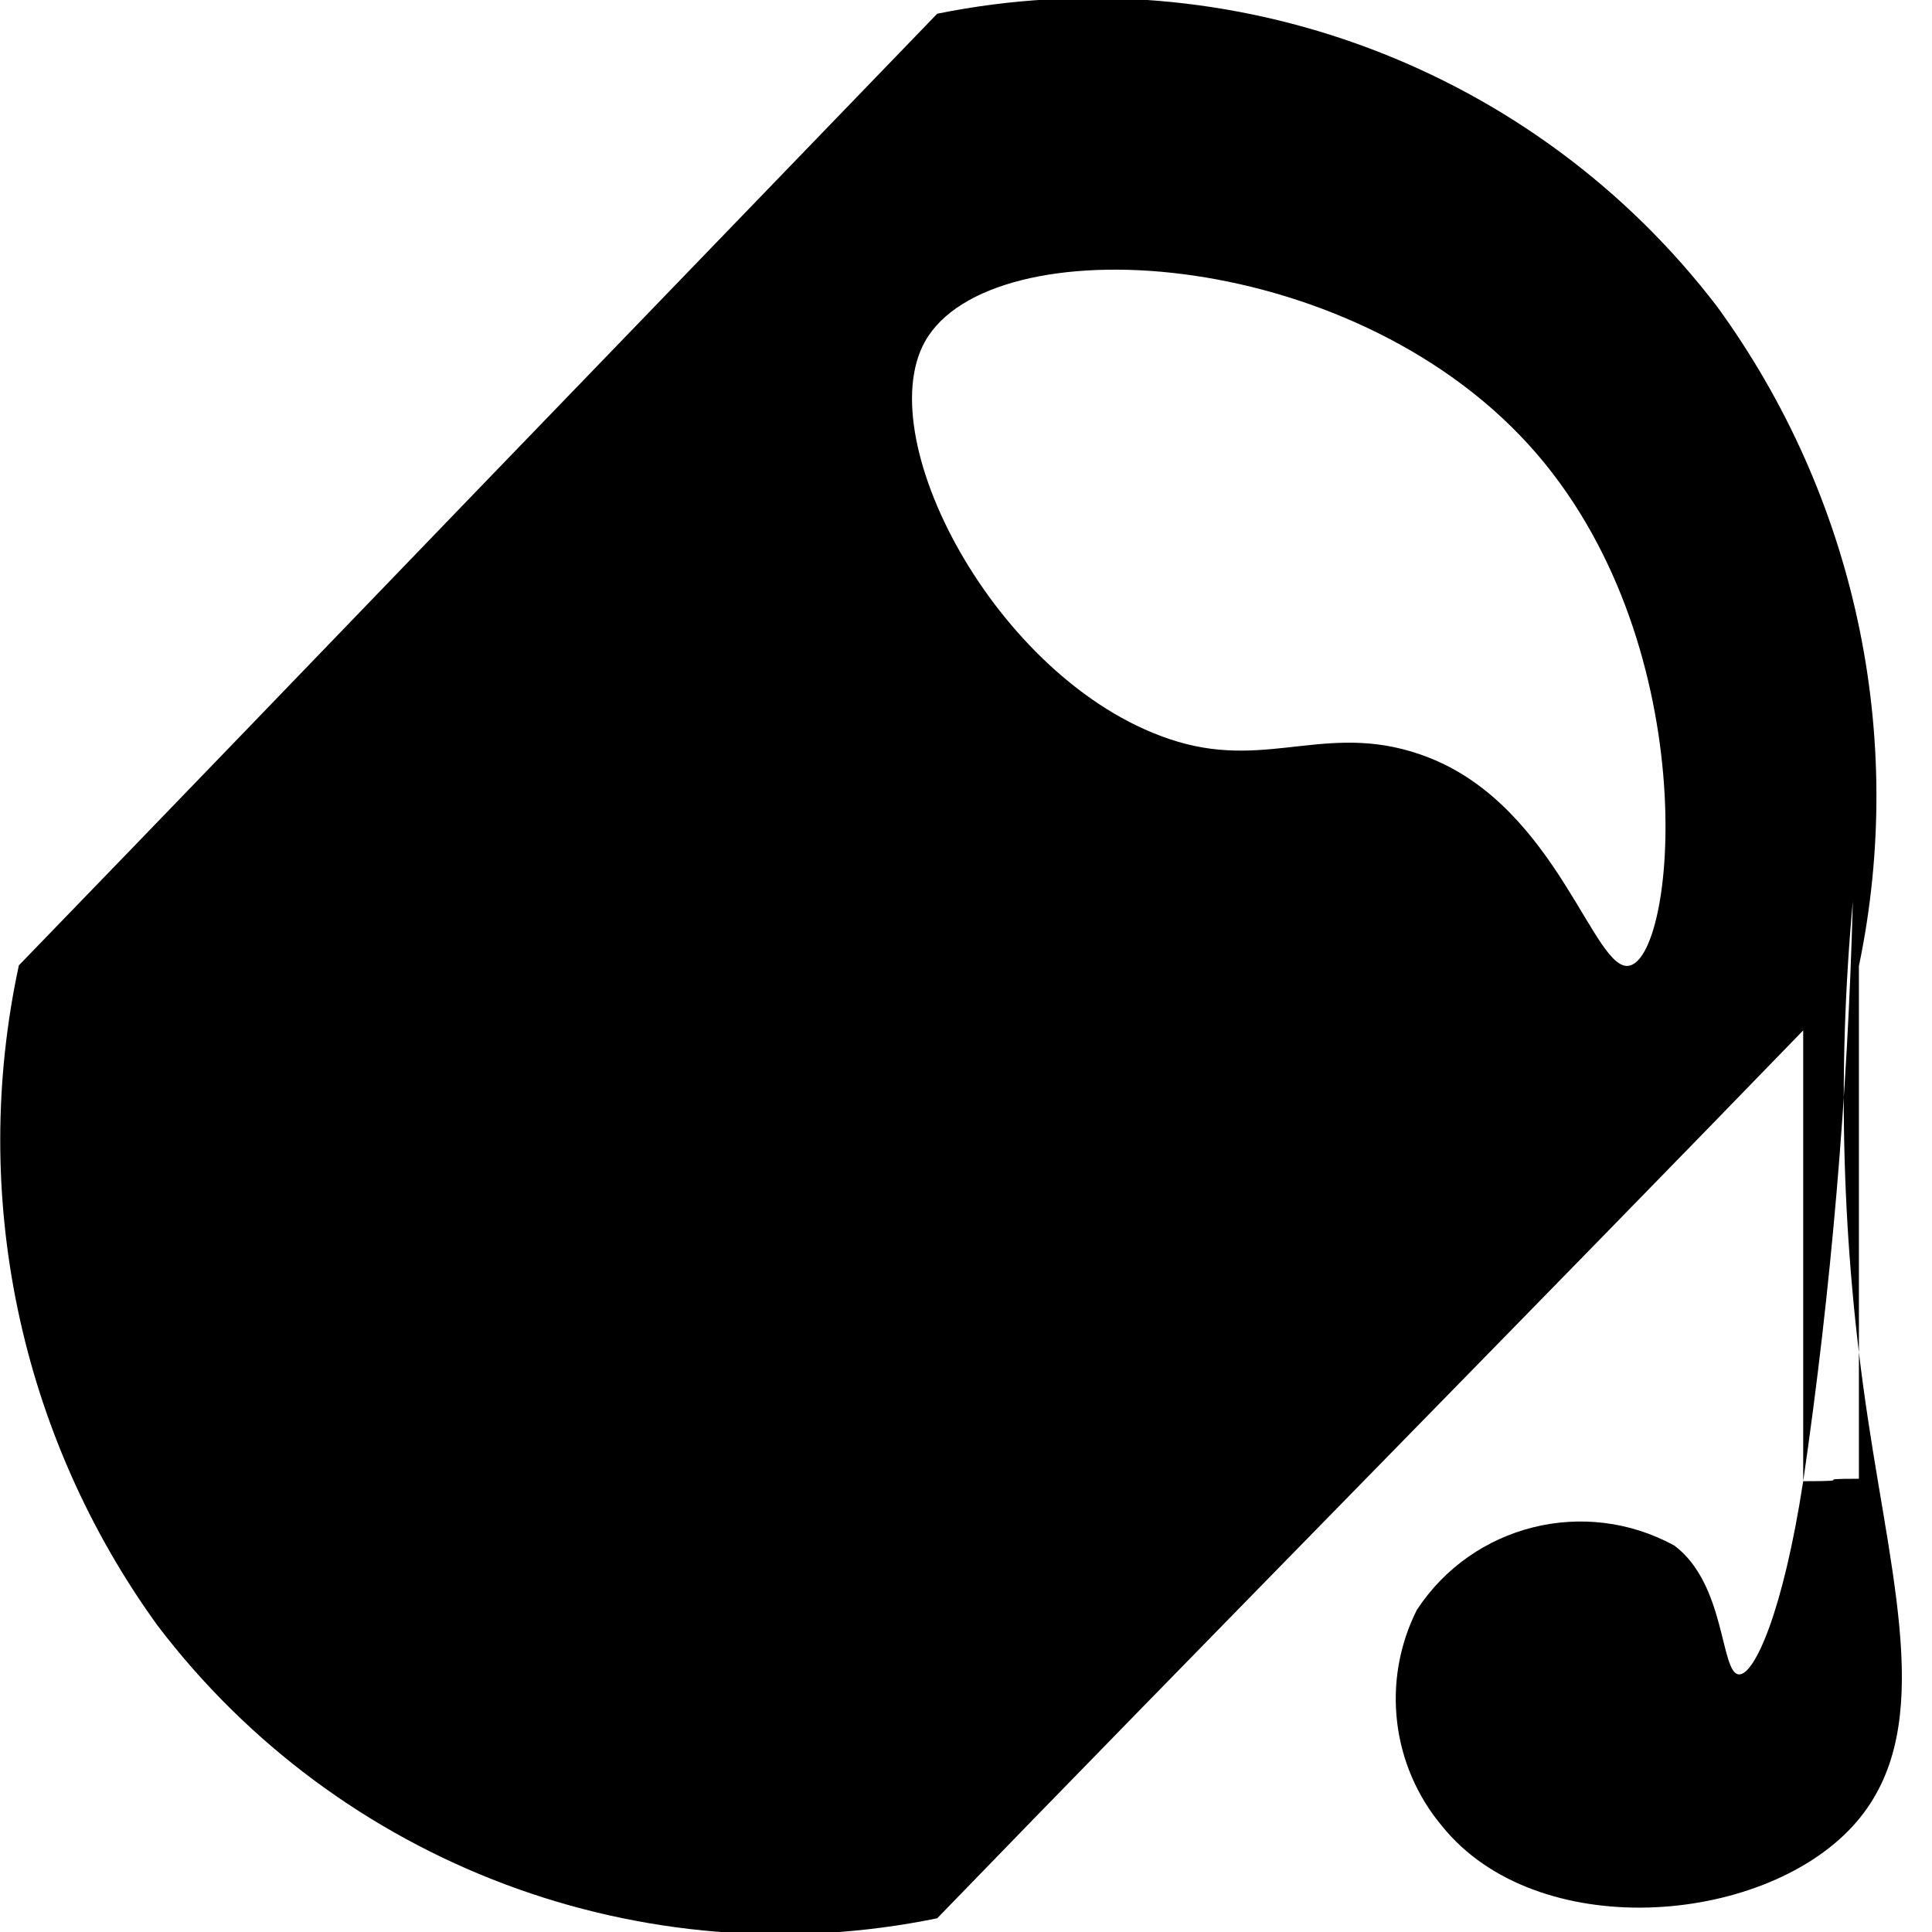
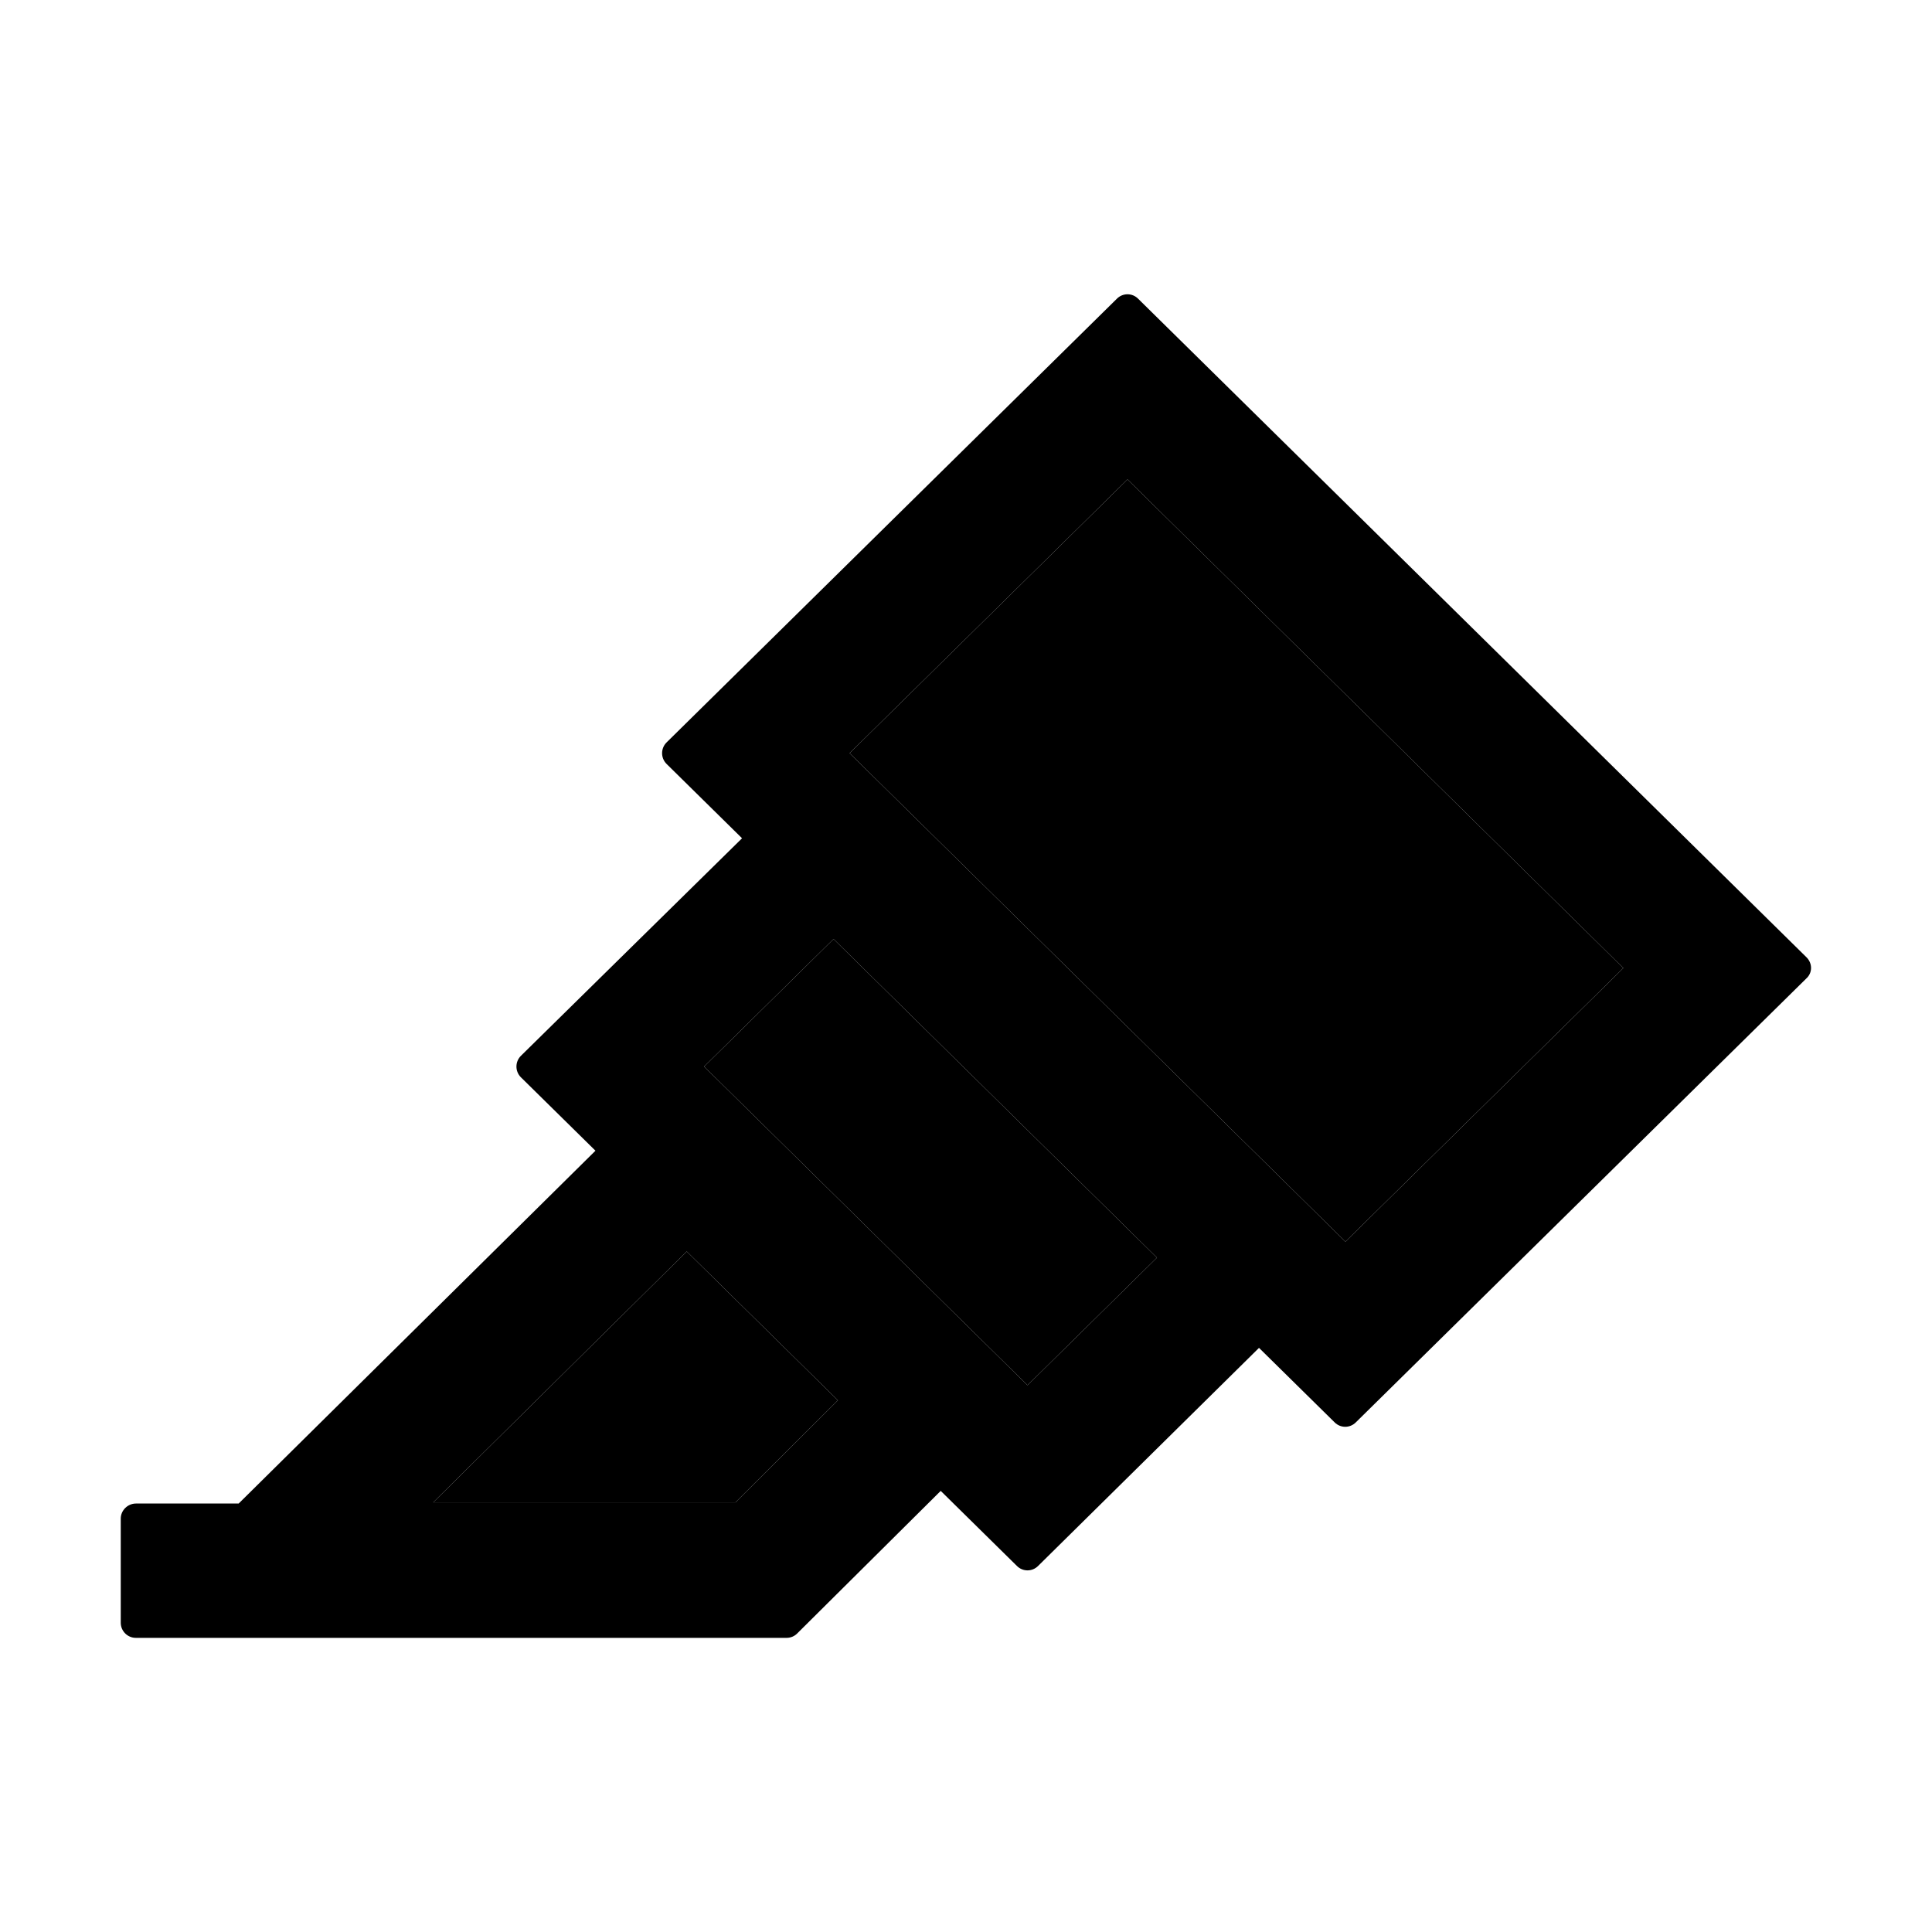
- <svg xmlns="http://www.w3.org/2000/svg" width="18" height="18" viewBox="0 0 30 30">
-   <defs>
-     <style>
-       .cls-1 {
-         fill: currentColor;
-         fill-rule: evenodd;
-       }
-     </style>
-   </defs>
-   <path id="Color_Fill_2" data-name="Color Fill 2" class="cls-1" d="M14.553,29.787C18.328,25.886,24.225,19.9,28,16v7c0.919,0,.042-0.038.865-0.038V15a12.917,12.917,0,0,0-2.2-10.237A12.2,12.2,0,0,0,14.553.213Q10.988,3.908,7.423,7.6c-2.392,2.483-4.784,4.967-7.13,7.39A12.859,12.859,0,0,0,2.443,25.237,12.144,12.144,0,0,0,14.553,29.787ZM25.309,14.993c-0.549.144-1.115-2.448-3.127-3.231-1.508-.587-2.443.19-3.9-0.247C15.563,10.7,13.489,6.858,14.365,5.3c1.016-1.805,6.544-1.515,9.381,1.615C26.465,9.916,26.049,14.8,25.309,14.993Zm3.462-1A33.229,33.229,0,0,0,29,22c0.407,2.733,1.065,4.947-.233,6.359-1.424,1.549-4.909,1.813-6.372,0A3.075,3.075,0,0,1,22,25a3.036,3.036,0,0,1,4-1c0.8,0.6.713,1.977,1,2,0.24,0.019.687-.964,1-3A76.32,76.32,0,0,0,28.771,13.988Zm-1.9,5.851" />
+ <svg xmlns="http://www.w3.org/2000/svg" width="800px" height="800px" viewBox="0 0 1024 1024">
+   <path fill="currentColor" d="M229.6 796.3h160.2l54.3-54.1-80.1-78.9zm220.7-397.1l262.8 258.9 147.3-145-262.8-259zm-77.1 166.1l171.4 168.9 68.6-67.6-171.4-168.9z" />
+   <path d="M957.6 507.5L603.2 158.3a7.9 7.9 0 0 0-11.2 0L353.3 393.5a8.03 8.03 0 0 0-.1 11.3l.1.1 40 39.4-117.2 115.3a8.03 8.03 0 0 0-.1 11.3l.1.1 39.5 38.9-189.1 187H72.1c-4.4 0-8.1 3.6-8.1 8v55.2c0 4.4 3.6 8 8 8h344.9c2.1 0 4.1-.8 5.6-2.3l76.1-75.6L539 830a7.9 7.9 0 0 0 11.2 0l117.1-115.6 40.1 39.5a7.9 7.9 0 0 0 11.2 0l238.7-235.2c3.4-3 3.4-8 .3-11.2zM389.8 796.3H229.6l134.4-133 80.1 78.9-54.3 54.1zm154.8-62.1L373.2 565.3l68.6-67.6 171.4 168.9-68.6 67.6zm168.5-76.1L450.3 399.2l147.3-145.1 262.8 259-147.3 145z" />
</svg>
